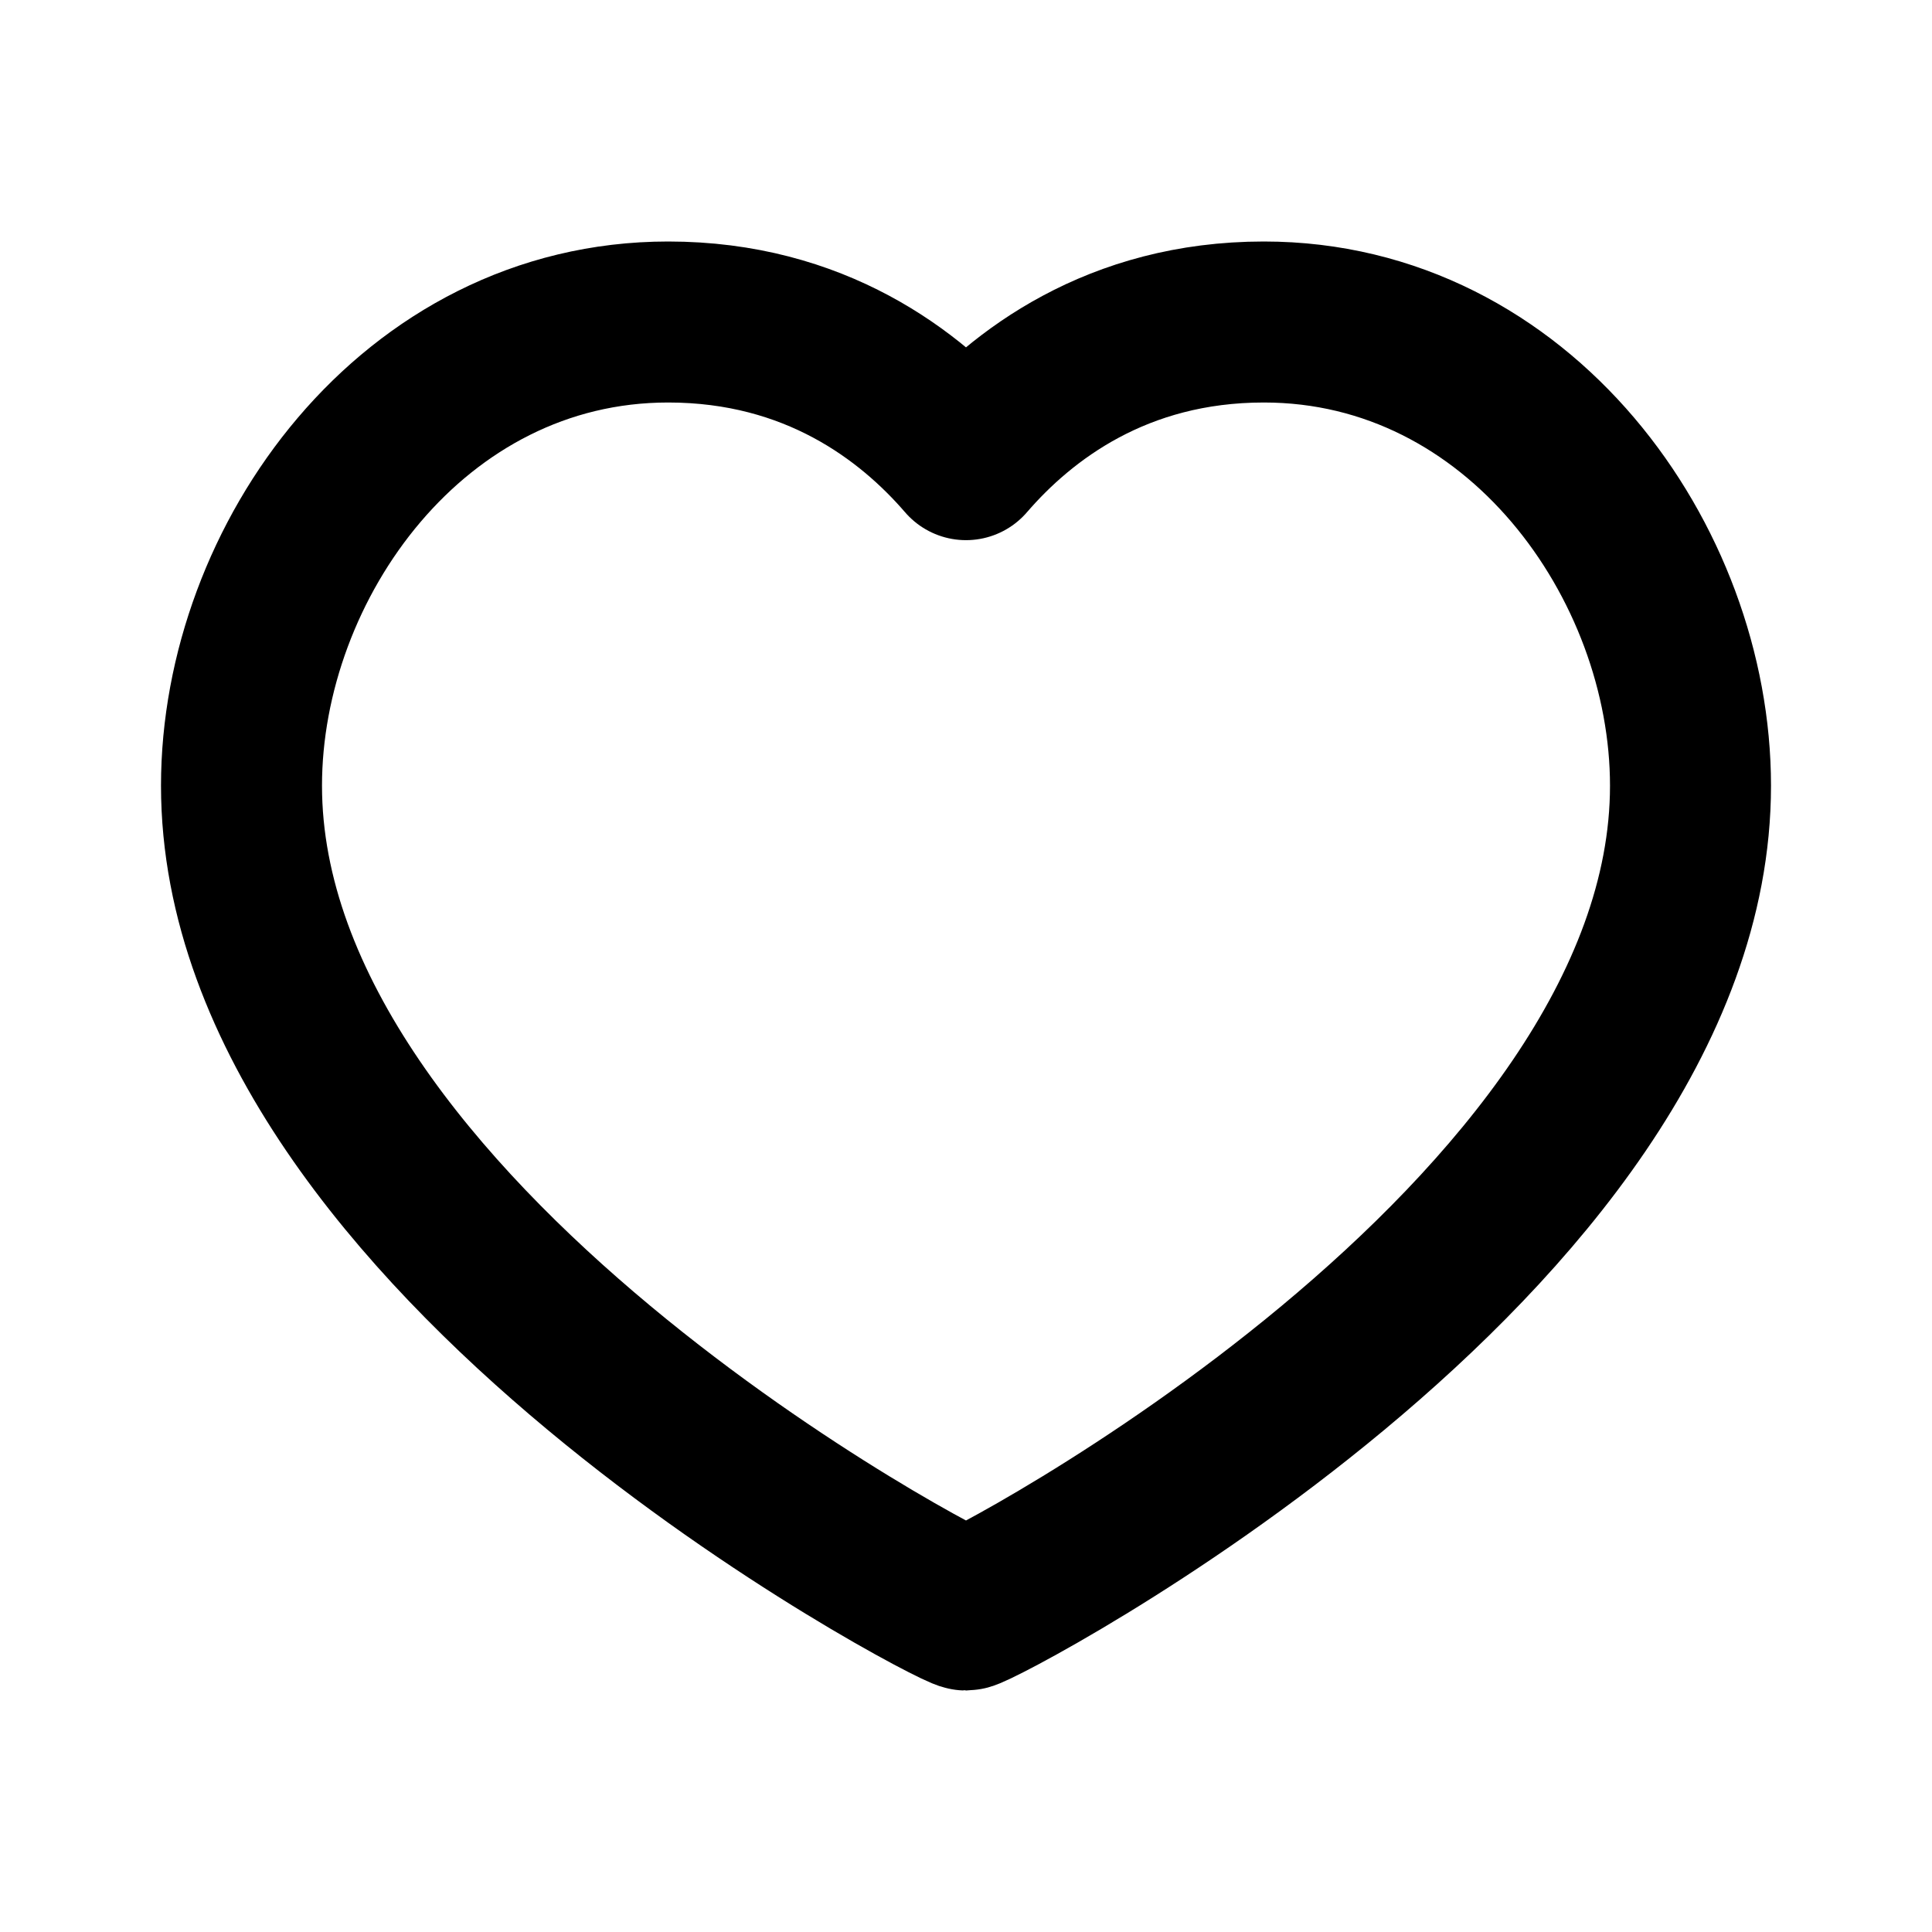
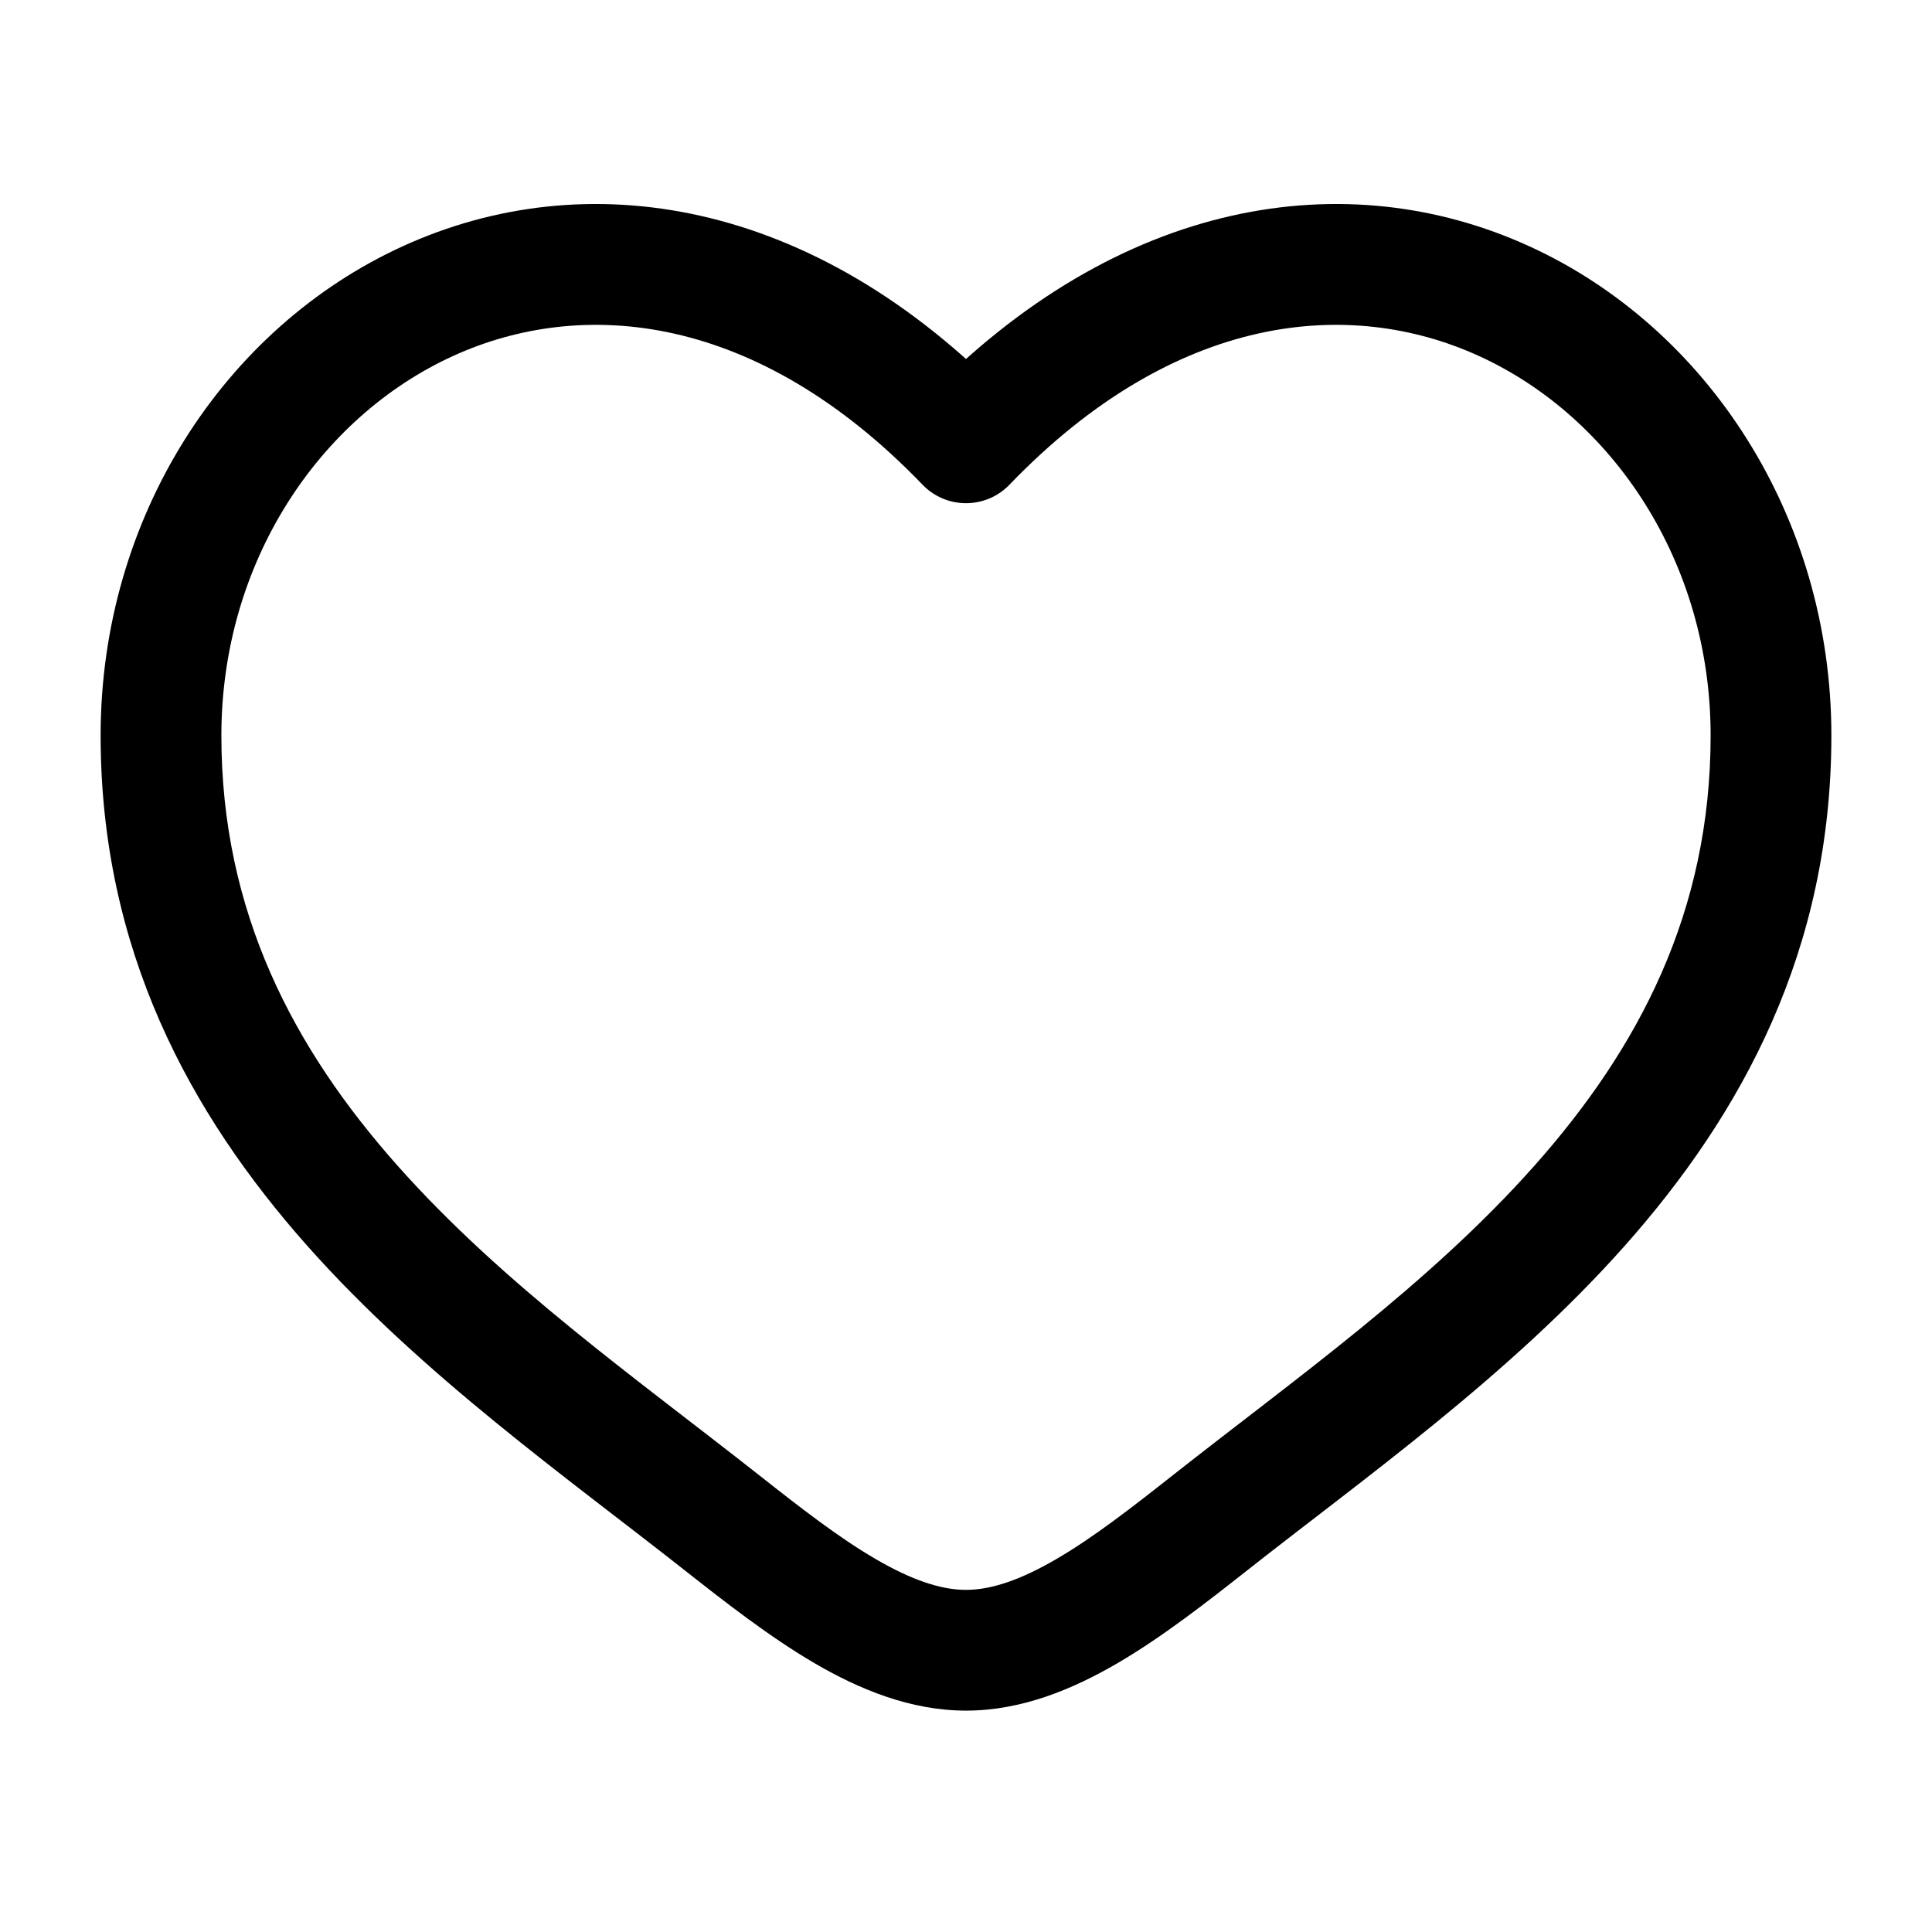
- <svg xmlns="http://www.w3.org/2000/svg" width="800px" height="800px" viewBox="0 0 24 24" fill="none">
-   <path d="M15.7 4C18.87 4 21 6.98 21 9.76C21 15.39 12.16 20 12 20C11.84 20 3 15.39 3 9.76C3 6.98 5.13 4 8.3 4C10.12 4 11.31 4.91 12 5.71C12.69 4.91 13.88 4 15.7 4Z" stroke="#000000" stroke-width="2" stroke-linecap="round" stroke-linejoin="round" />
+ <svg xmlns="http://www.w3.org/2000/svg" width="800px" height="800px" viewBox="0 0 24 24" fill="none" stroke="#000000" stroke-width="0">
+   <g id="SVGRepo_bgCarrier" stroke-width="0" />
+   <g id="SVGRepo_tracerCarrier" stroke-linecap="round" stroke-linejoin="round" />
+   <g id="SVGRepo_iconCarrier">
+     <path d="M8.962 18.911L9.426 18.322L8.962 18.911ZM12 5.501L11.46 6.021C11.601 6.168 11.796 6.251 12 6.251C12.204 6.251 12.399 6.168 12.54 6.021L12 5.501ZM15.038 18.911L15.503 19.5L15.038 18.911ZM9.426 18.322C7.91 17.127 6.253 15.96 4.938 14.48C3.649 13.028 2.75 11.335 2.75 9.137H1.25C1.25 11.803 2.361 13.836 3.817 15.476C5.247 17.087 7.071 18.375 8.497 19.5L9.426 18.322ZM2.75 9.137C2.75 6.986 3.965 5.183 5.624 4.424C7.236 3.687 9.402 3.883 11.46 6.021L12.54 4.981C10.098 2.444 7.264 2.025 5.001 3.06C2.785 4.073 1.25 6.425 1.25 9.137H2.75ZM8.497 19.5C9.01 19.904 9.56 20.334 10.117 20.66C10.674 20.985 11.31 21.25 12 21.25V19.75C11.69 19.75 11.326 19.629 10.874 19.365C10.421 19.101 9.952 18.737 9.426 18.322L8.497 19.5ZM15.503 19.5C16.929 18.375 18.753 17.087 20.183 15.476C21.64 13.836 22.75 11.803 22.75 9.137H21.25C21.25 11.335 20.351 13.028 19.062 14.48C17.747 15.96 16.09 17.127 14.574 18.322L15.503 19.5ZM22.75 9.137C22.75 6.425 21.215 4.073 18.999 3.06C16.736 2.025 13.902 2.444 11.46 4.981L12.54 6.021C14.598 3.883 16.764 3.687 18.376 4.424C20.035 5.183 21.25 6.986 21.25 9.137H22.75ZM14.574 18.322C14.048 18.737 13.579 19.101 13.126 19.365C12.674 19.629 12.31 19.75 12 19.75V21.25C12.69 21.25 13.326 20.985 13.883 20.66C14.441 20.334 14.99 19.904 15.503 19.5L14.574 18.322Z" fill="#000" />
+   </g>
</svg>
